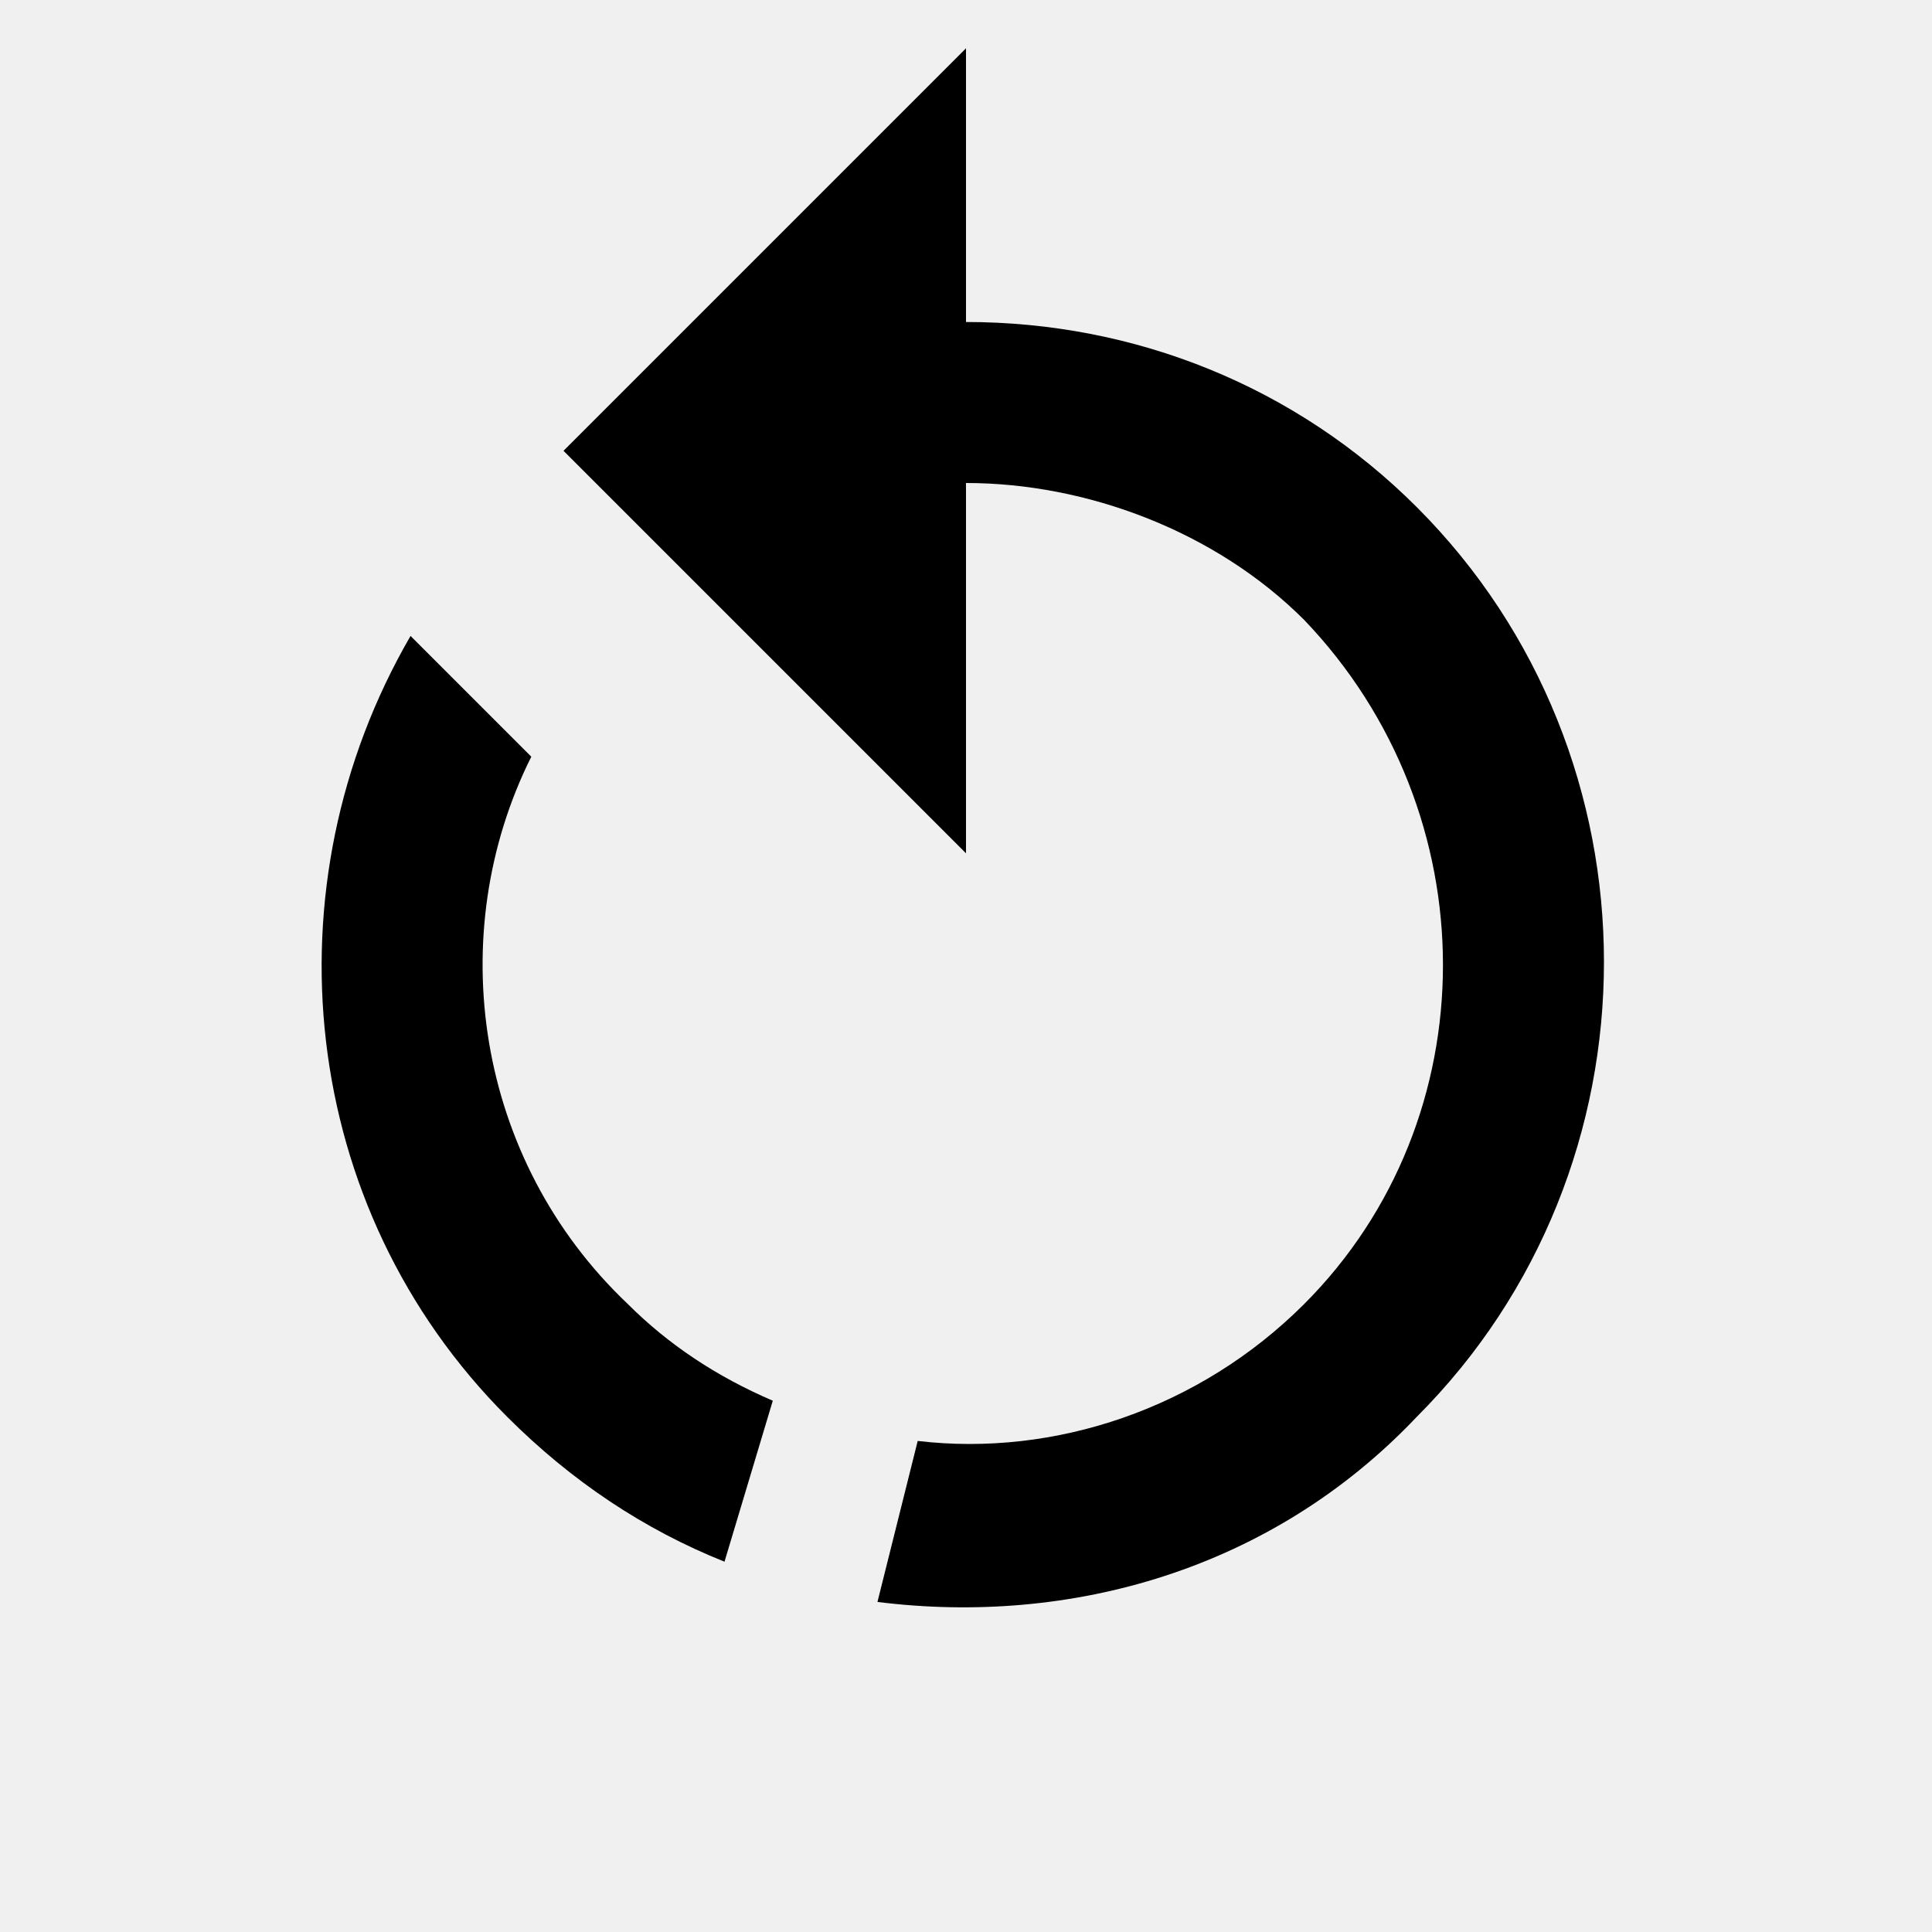
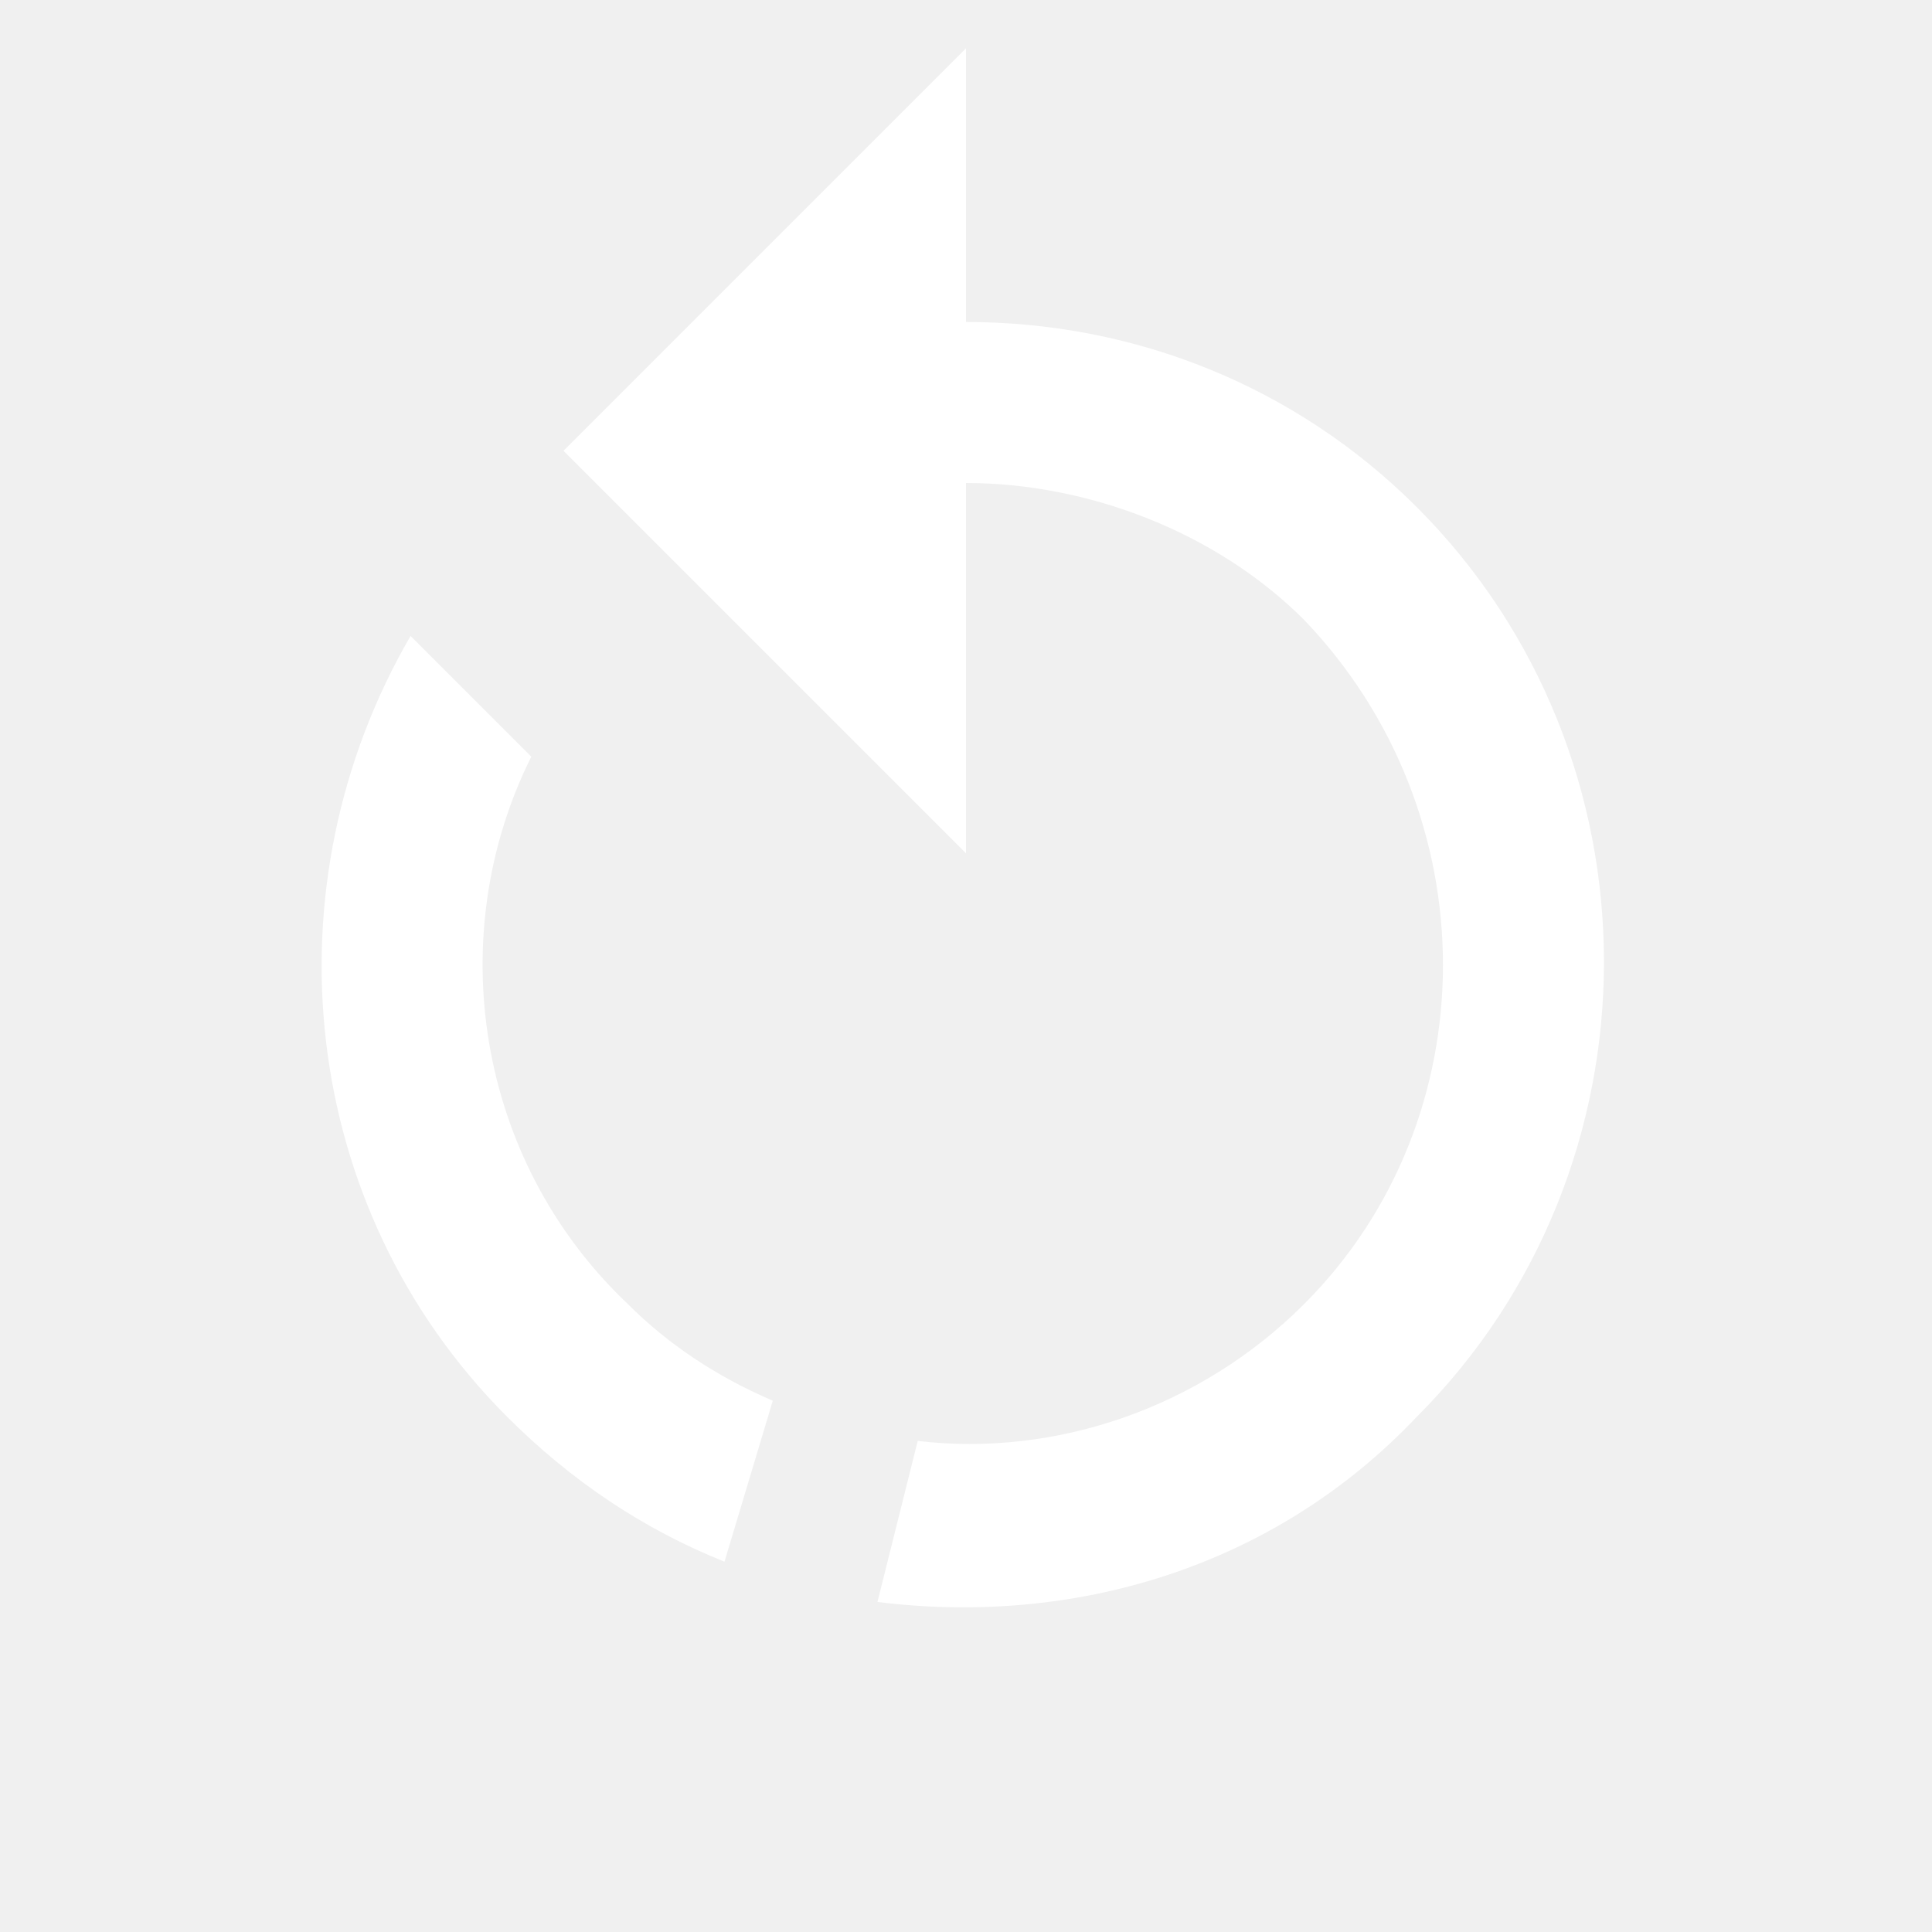
- <svg xmlns="http://www.w3.org/2000/svg" width="16" height="16" viewBox="0 0 24 24">
+ <svg xmlns="http://www.w3.org/2000/svg" width="32" height="32" viewBox="0 0 24 24">
  <path d="M0 0h24v24H0z" fill="none" />
-   <path fill="currentColor" d="M12 4c2.1 0 4.1.8 5.6 2.3c3.1 3.1 3.1 8.2 0 11.3c-1.8 1.9-4.3 2.6-6.7 2.3l.5-2c1.7.2 3.5-.4 4.8-1.7c2.3-2.3 2.3-6.1 0-8.5C15.1 6.6 13.5 6 12 6v4.6l-5-5l5-5zM6.3 17.6C3.7 15 3.3 11 5.1 7.9l1.5 1.5c-1.1 2.2-.7 5 1.2 6.8q.75.75 1.8 1.2l-.6 2q-1.5-.6-2.7-1.8" />
+   <path fill="#fff" d="M12 4c2.1 0 4.1.8 5.6 2.3c3.1 3.1 3.1 8.2 0 11.3c-1.8 1.9-4.3 2.6-6.7 2.3l.5-2c1.7.2 3.5-.4 4.8-1.7c2.3-2.3 2.3-6.1 0-8.5C15.1 6.6 13.5 6 12 6v4.6l-5-5l5-5zM6.3 17.6C3.7 15 3.3 11 5.1 7.9l1.5 1.5c-1.1 2.2-.7 5 1.2 6.8q.75.75 1.8 1.2l-.6 2q-1.5-.6-2.7-1.8" />
</svg>
